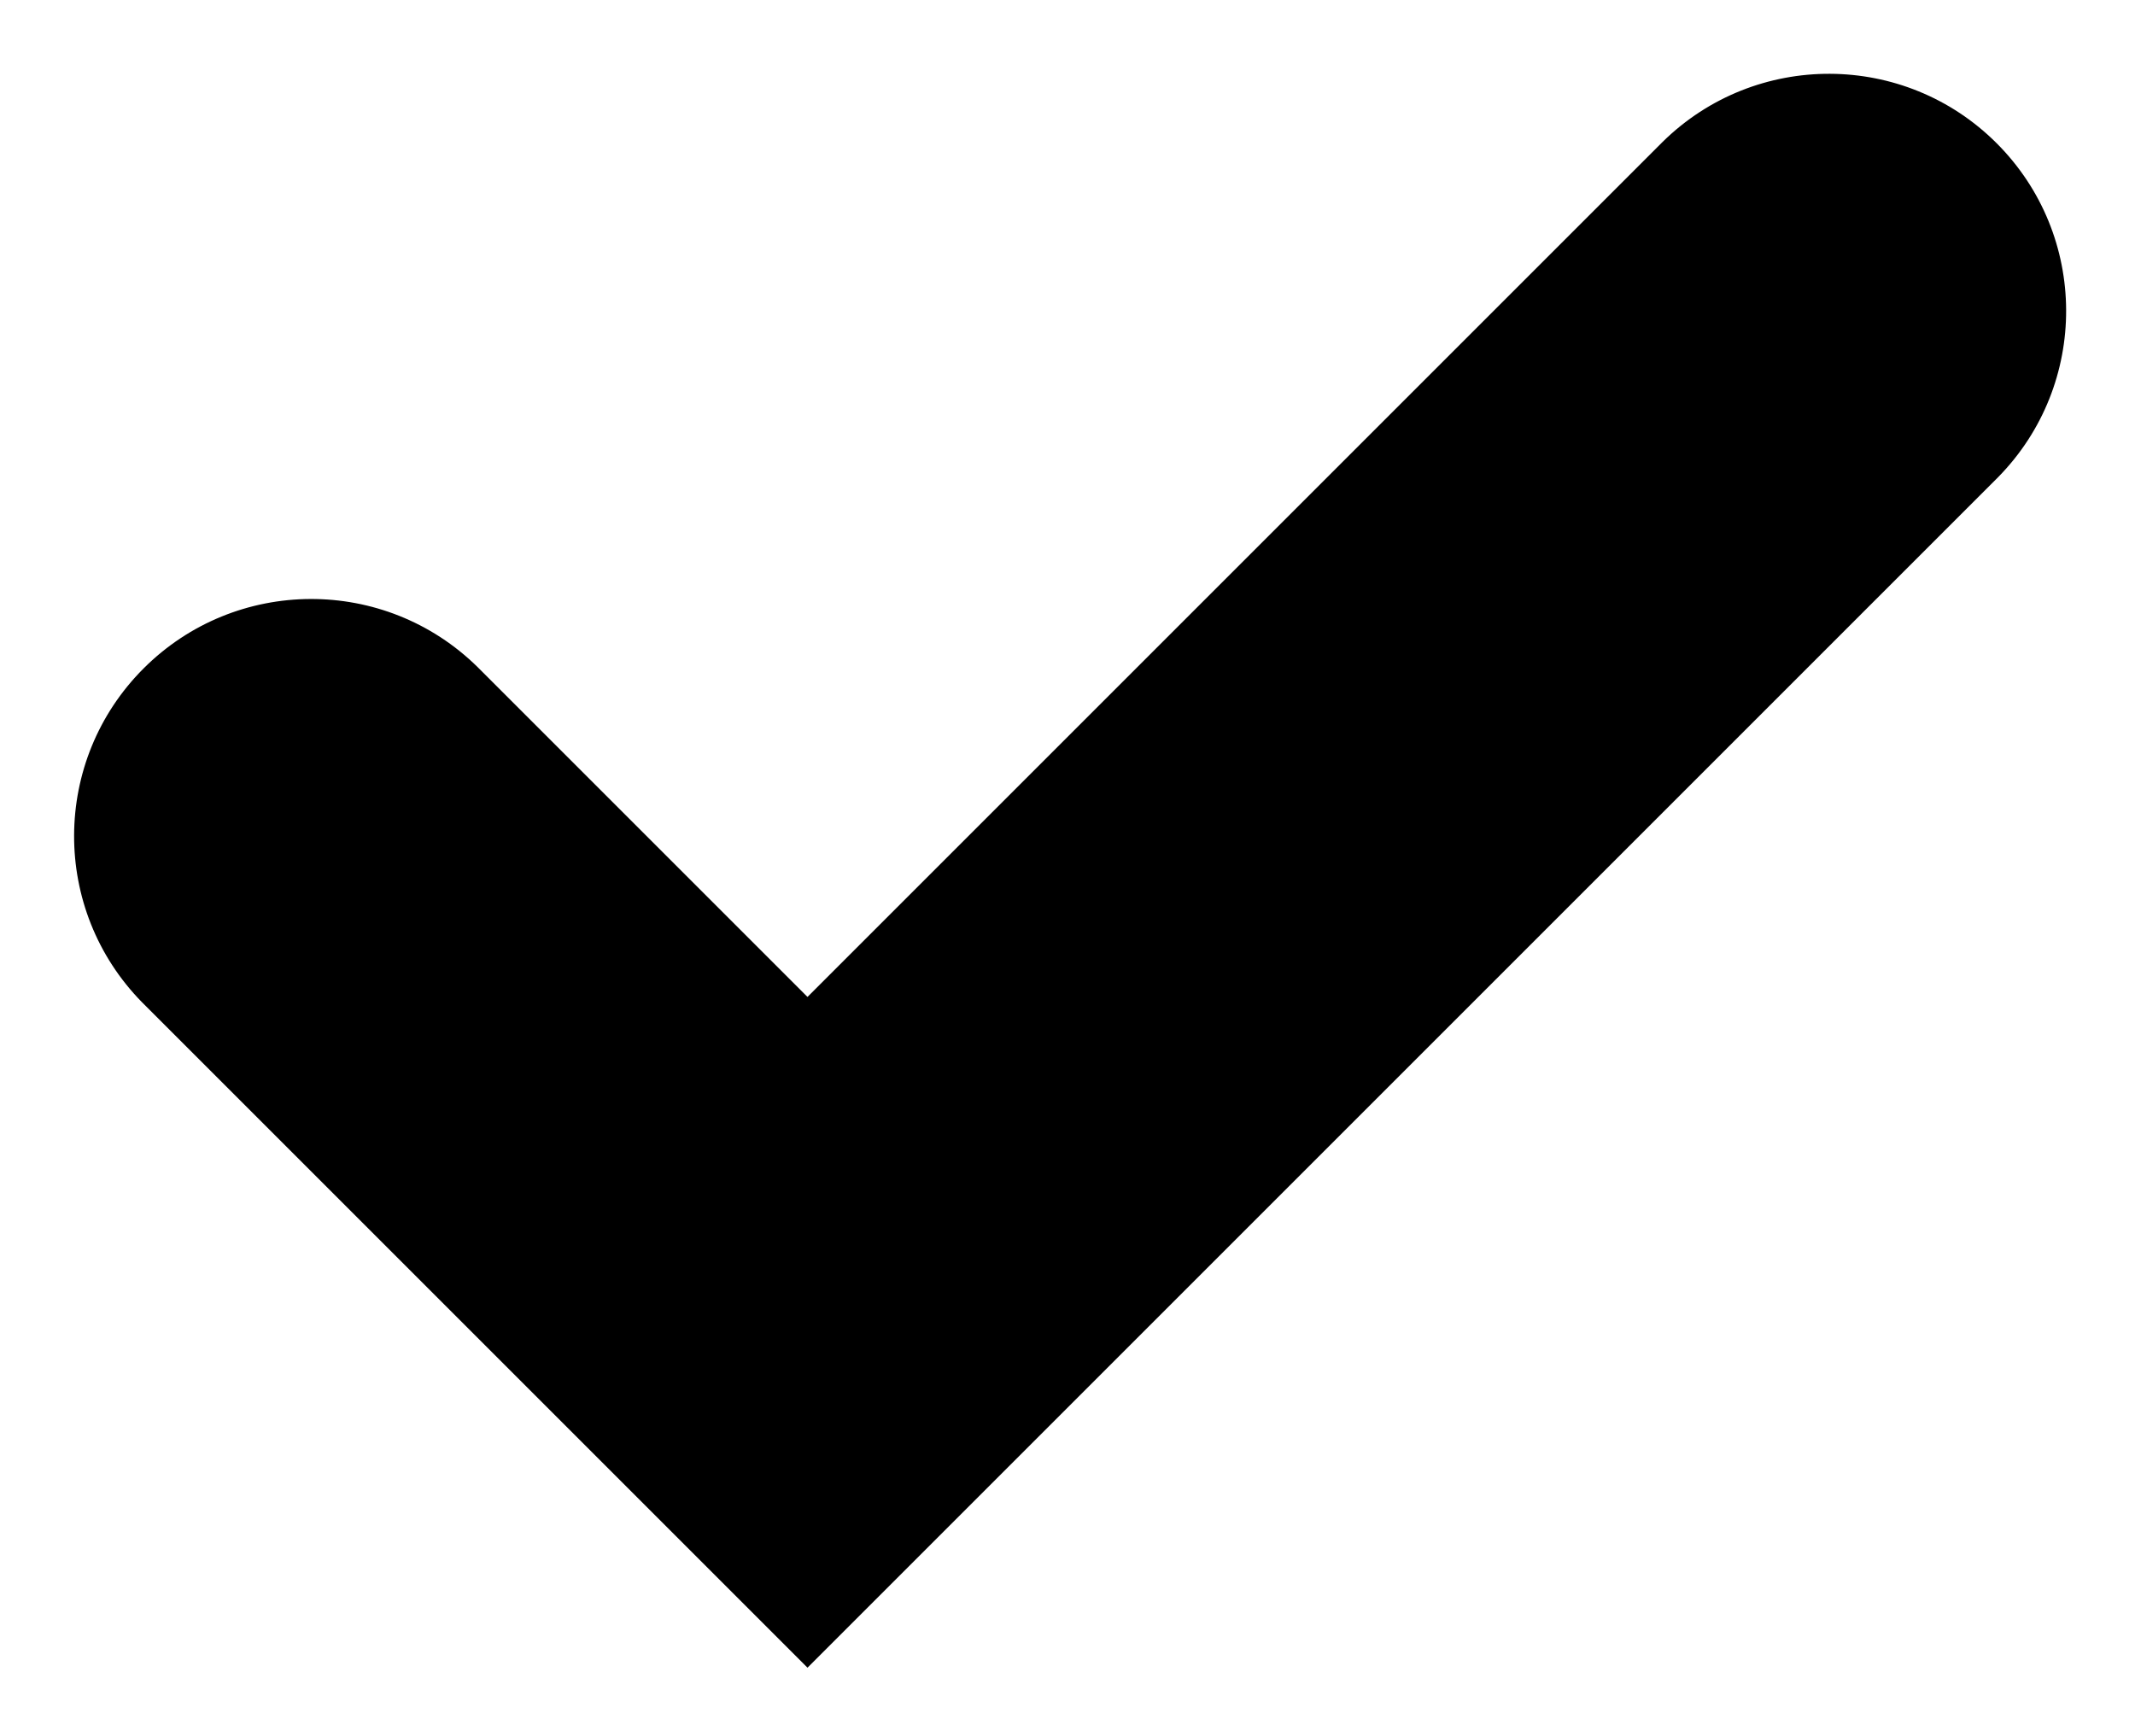
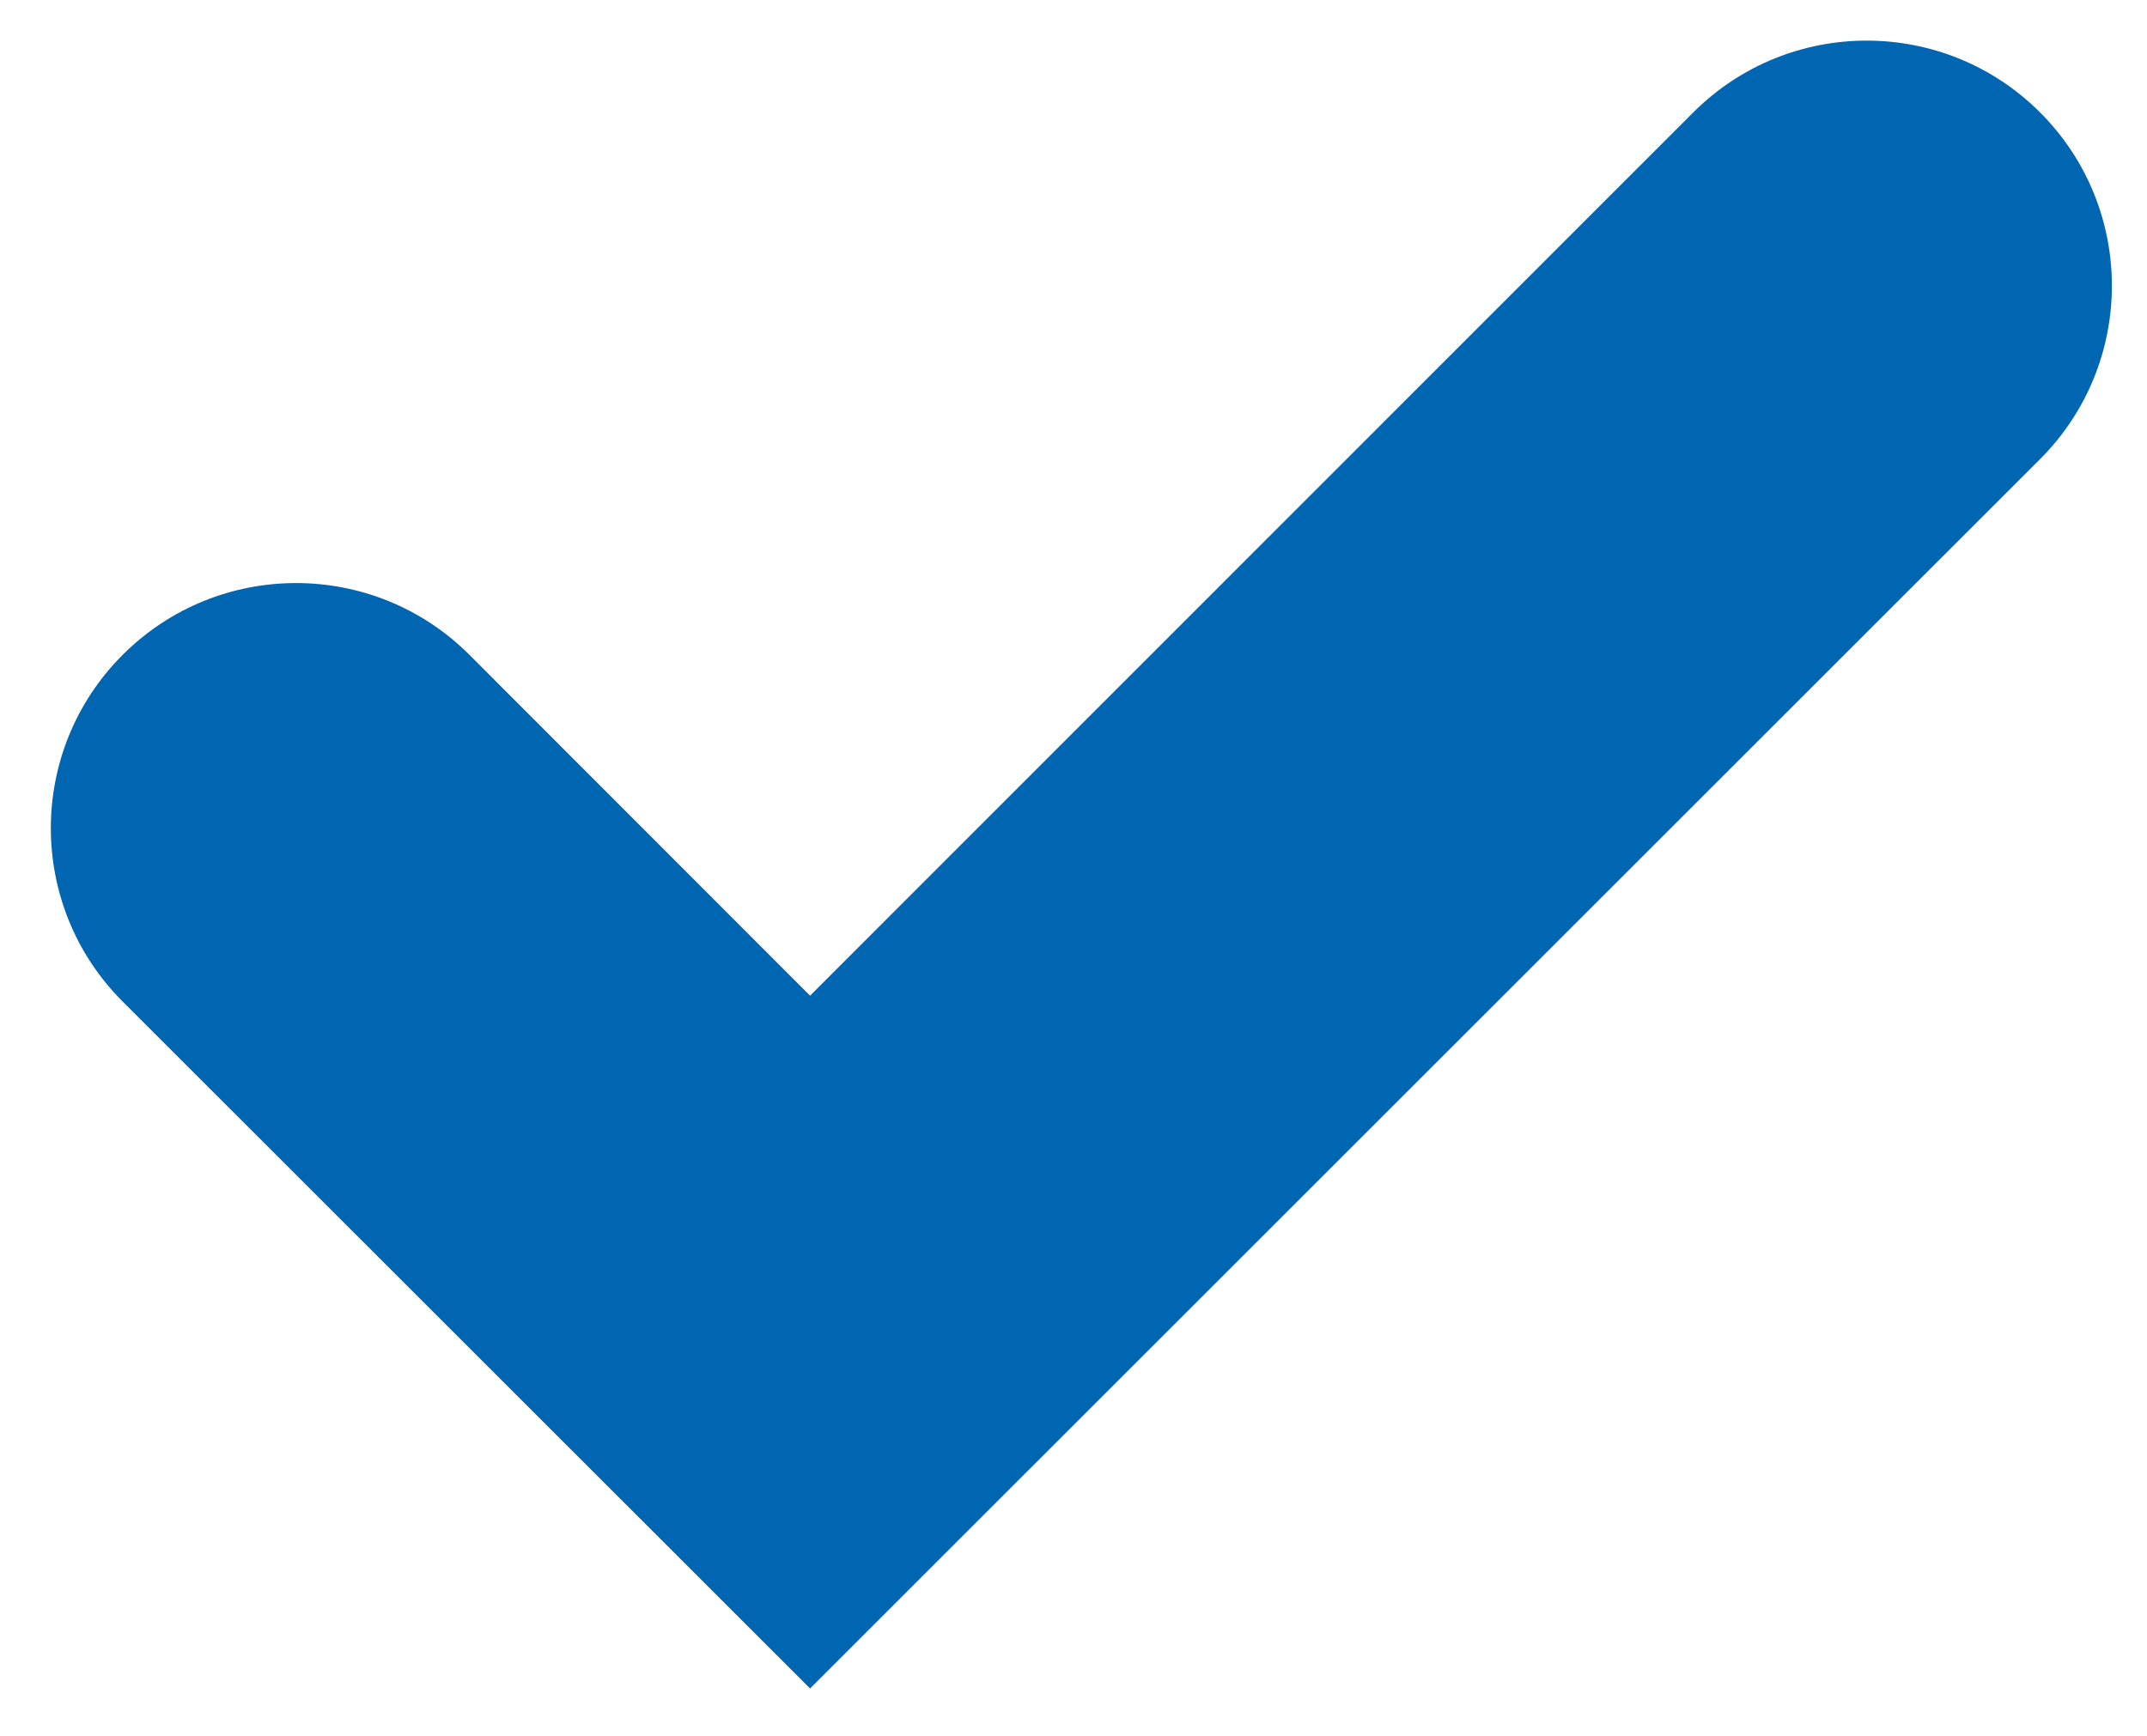
- <svg xmlns="http://www.w3.org/2000/svg" id="Layer_1" viewBox="0 0 216.04 175.64">
-   <path d="M81.71,168.77,14.39,101.45A24,24,0,0,1,48.33,67.51l33.38,33.38,86.53-86.53A24,24,0,0,1,202.18,48.3Z" />
+ <svg xmlns="http://www.w3.org/2000/svg" id="Layer_1" data-name="Layer 1" viewBox="0 0 210.31 170.08">
+   <defs>
+     <style>.cls-1{fill:#0066b2;}</style>
+   </defs>
+   <path class="cls-1" d="M79.35,165.44,12,98.12A24,24,0,0,1,46,64.18L79.35,97.56,165.88,11A24,24,0,0,1,199.82,45Z" />
</svg>
